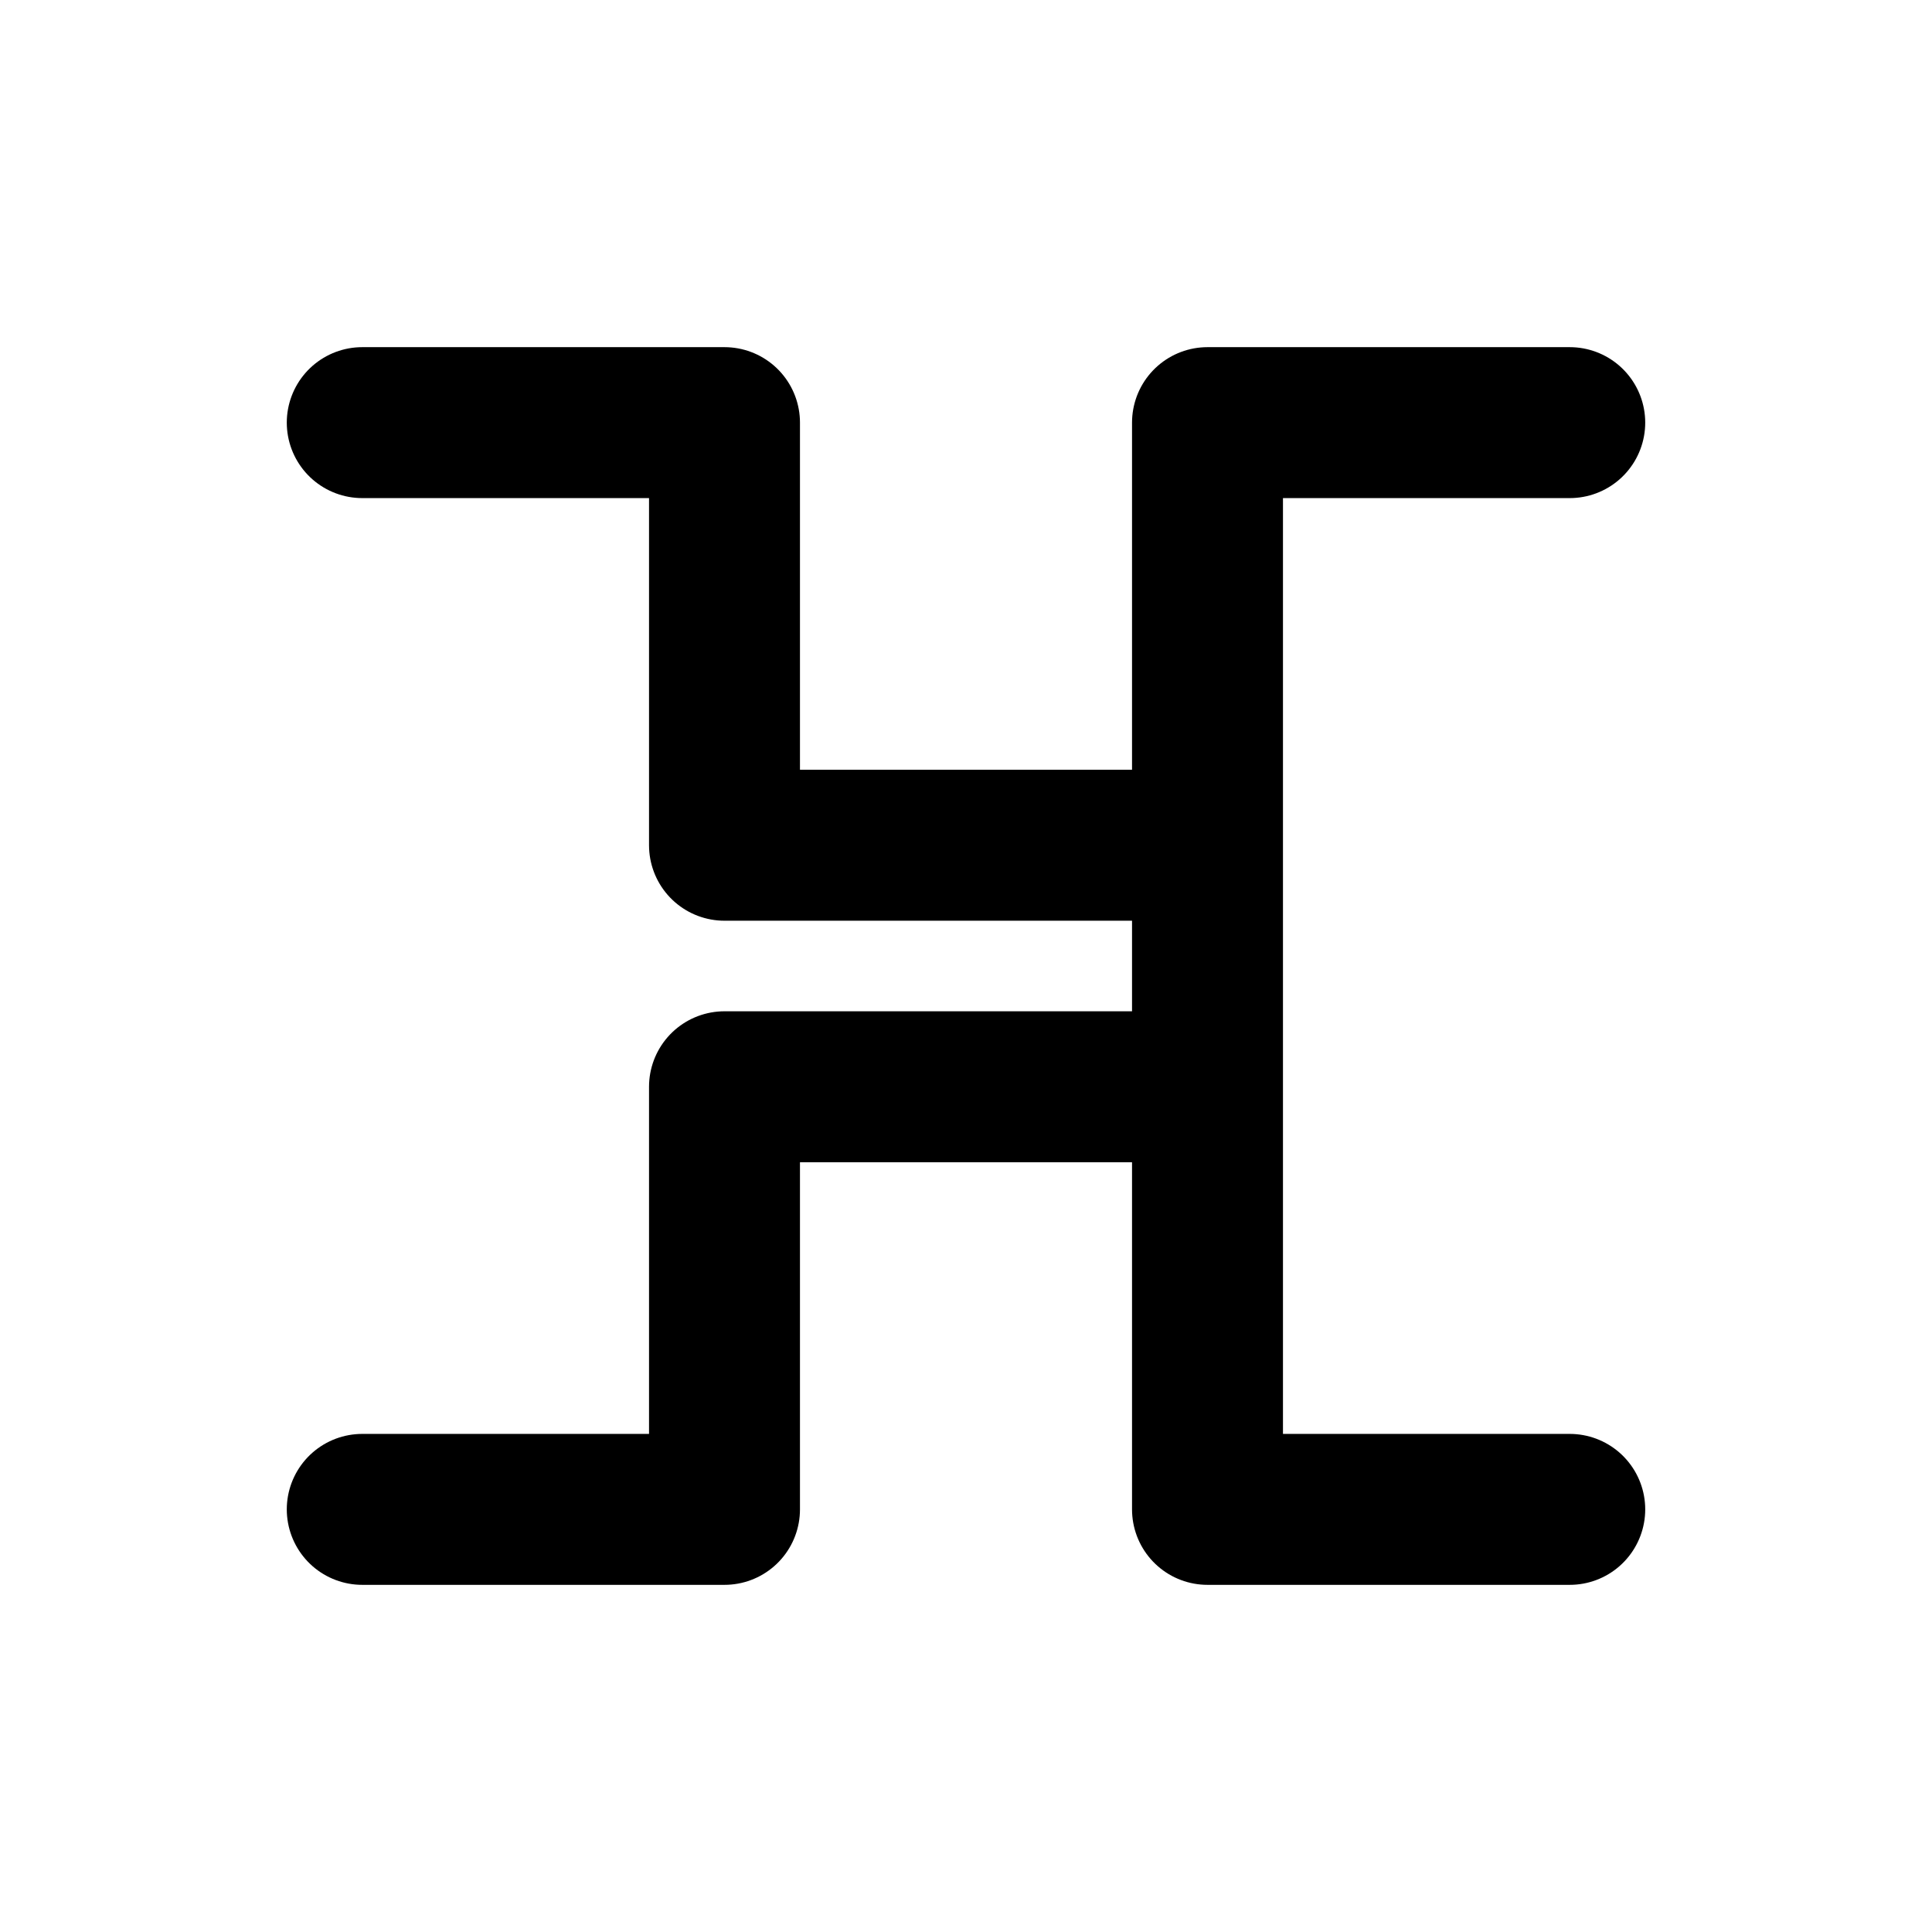
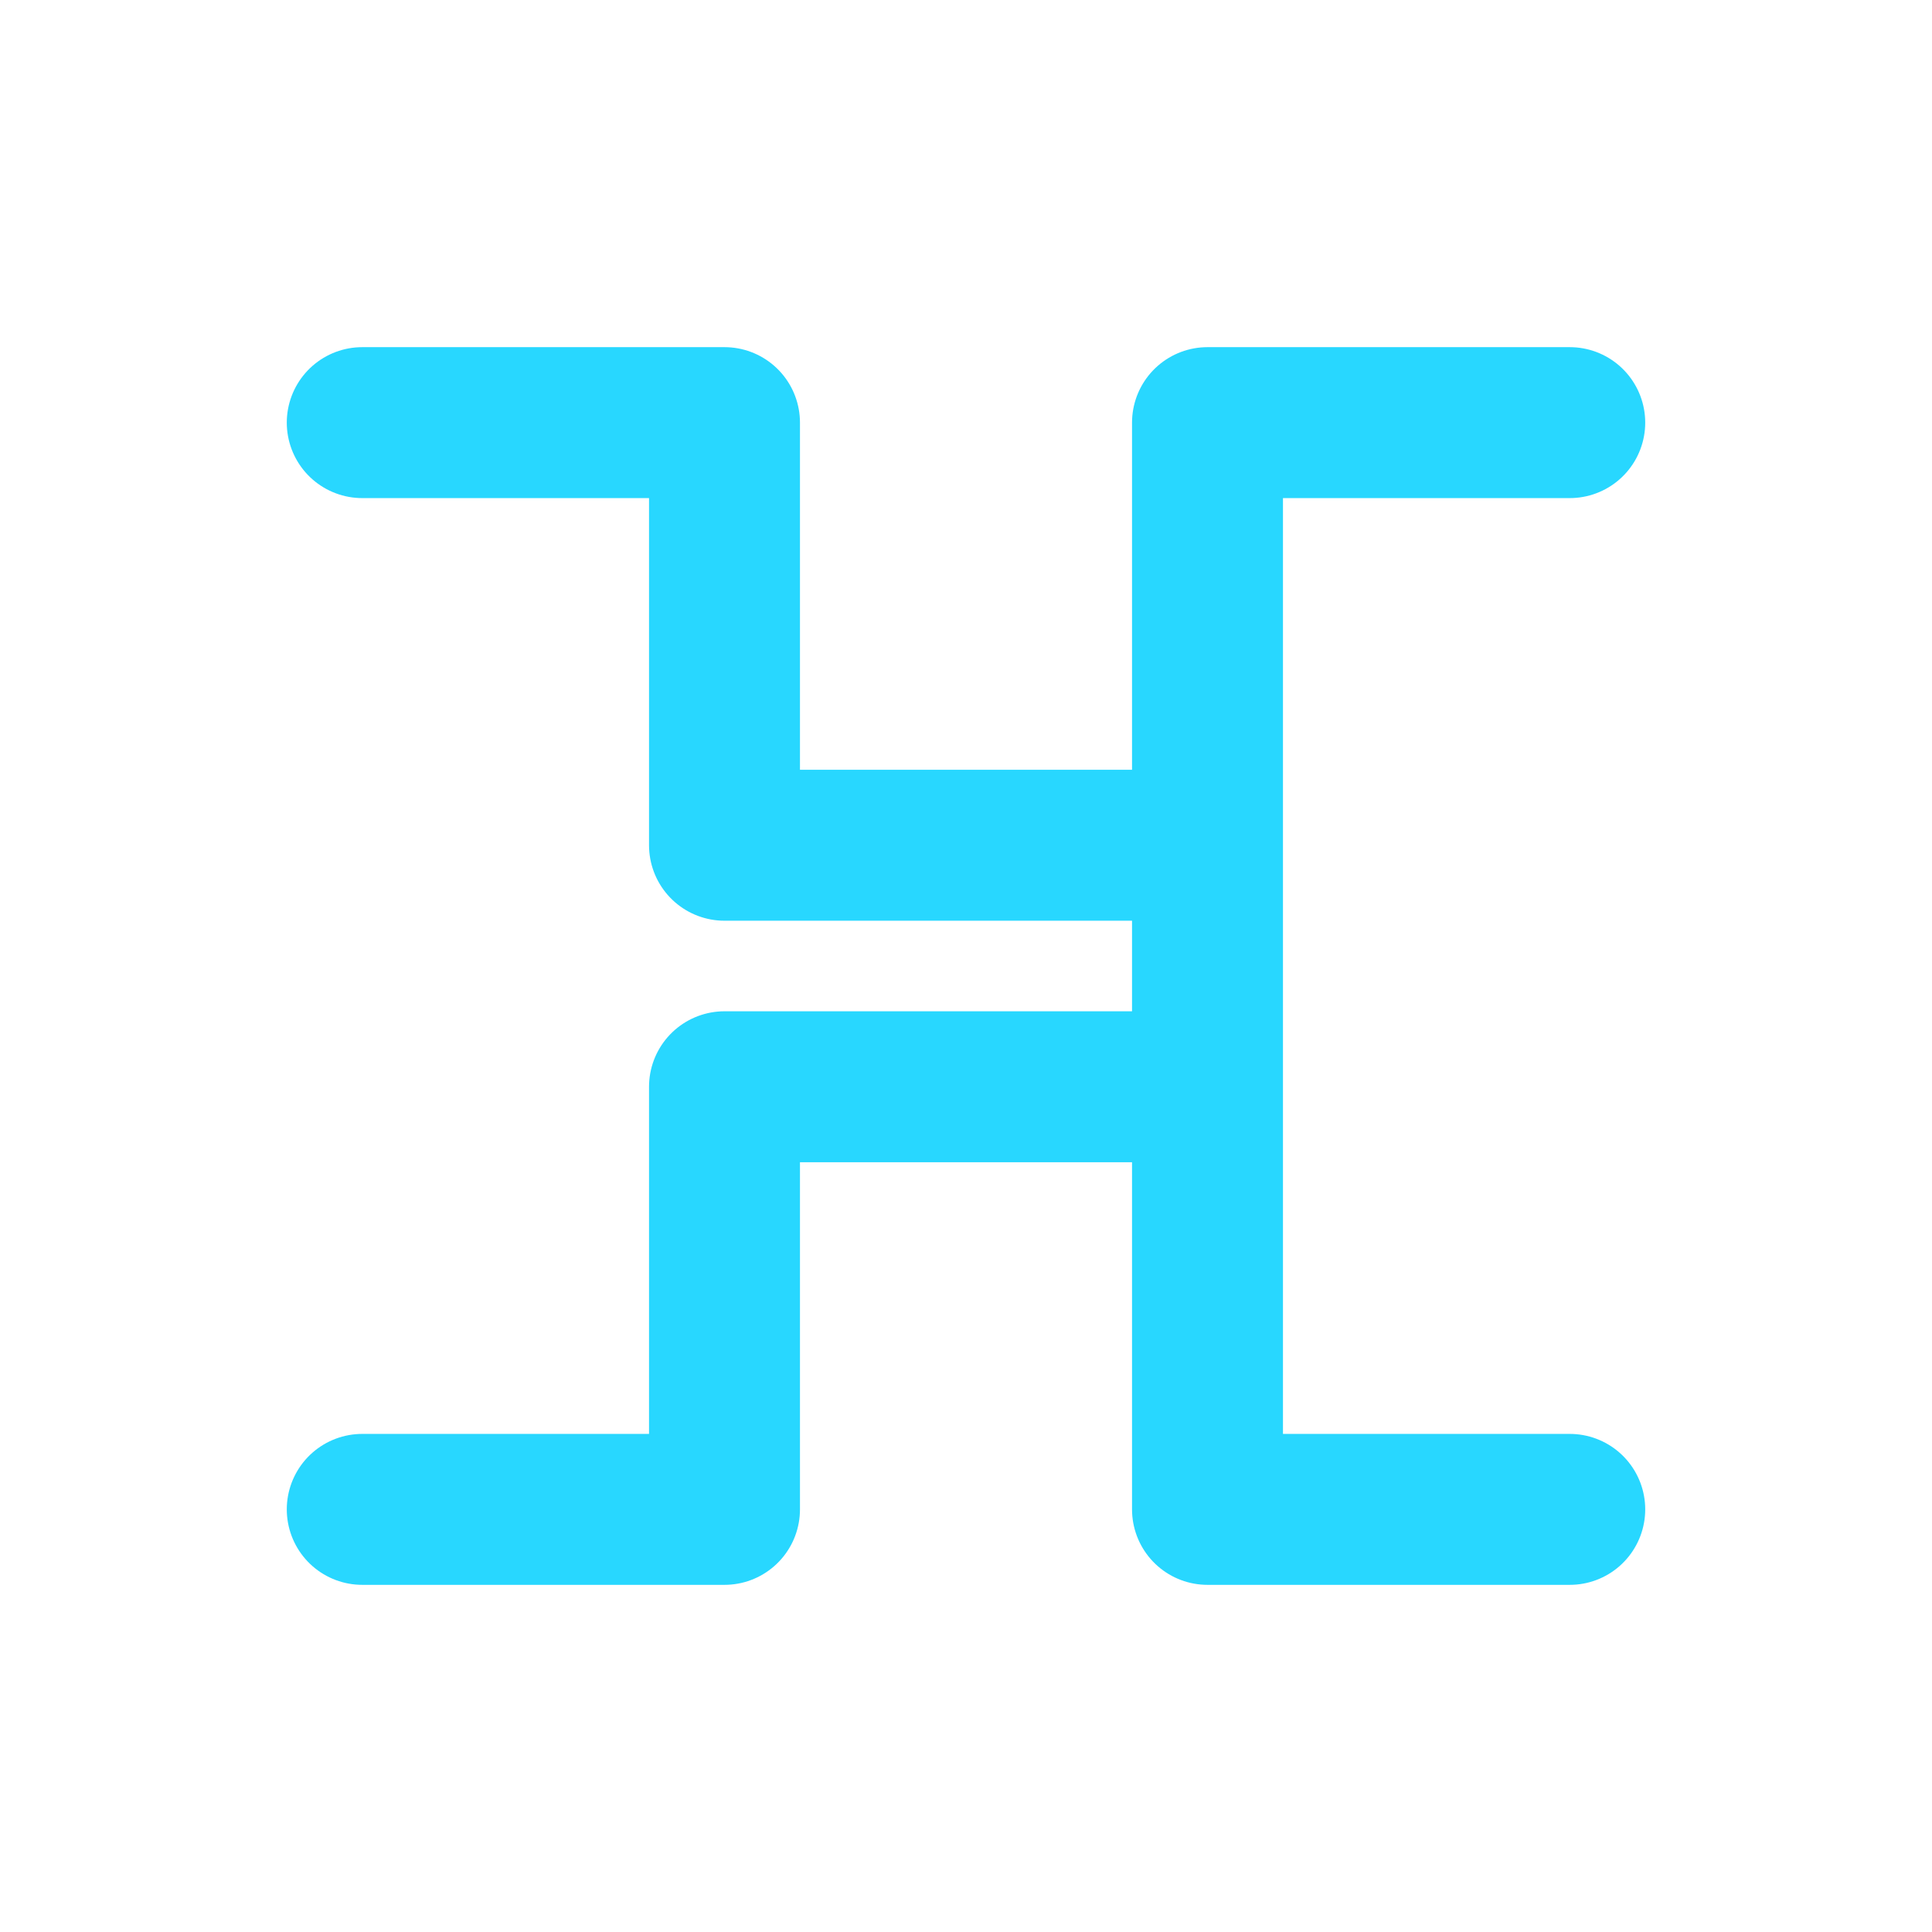
<svg xmlns="http://www.w3.org/2000/svg" viewBox="0 0 32 32" fill="none">
-   <path d="M6 7h6v7h8v-7h6M6 25h6v-7h8v7h6M20 14v4" stroke="currentColor" stroke-width="2.5" stroke-linecap="round" stroke-linejoin="round" />
+   <path d="M6 7h6v7h8v-7h6M6 25h6v-7h8v7h6M20 14v4" stroke="#28d7ff" stroke-width="2.5" stroke-linecap="round" stroke-linejoin="round" />
</svg>
